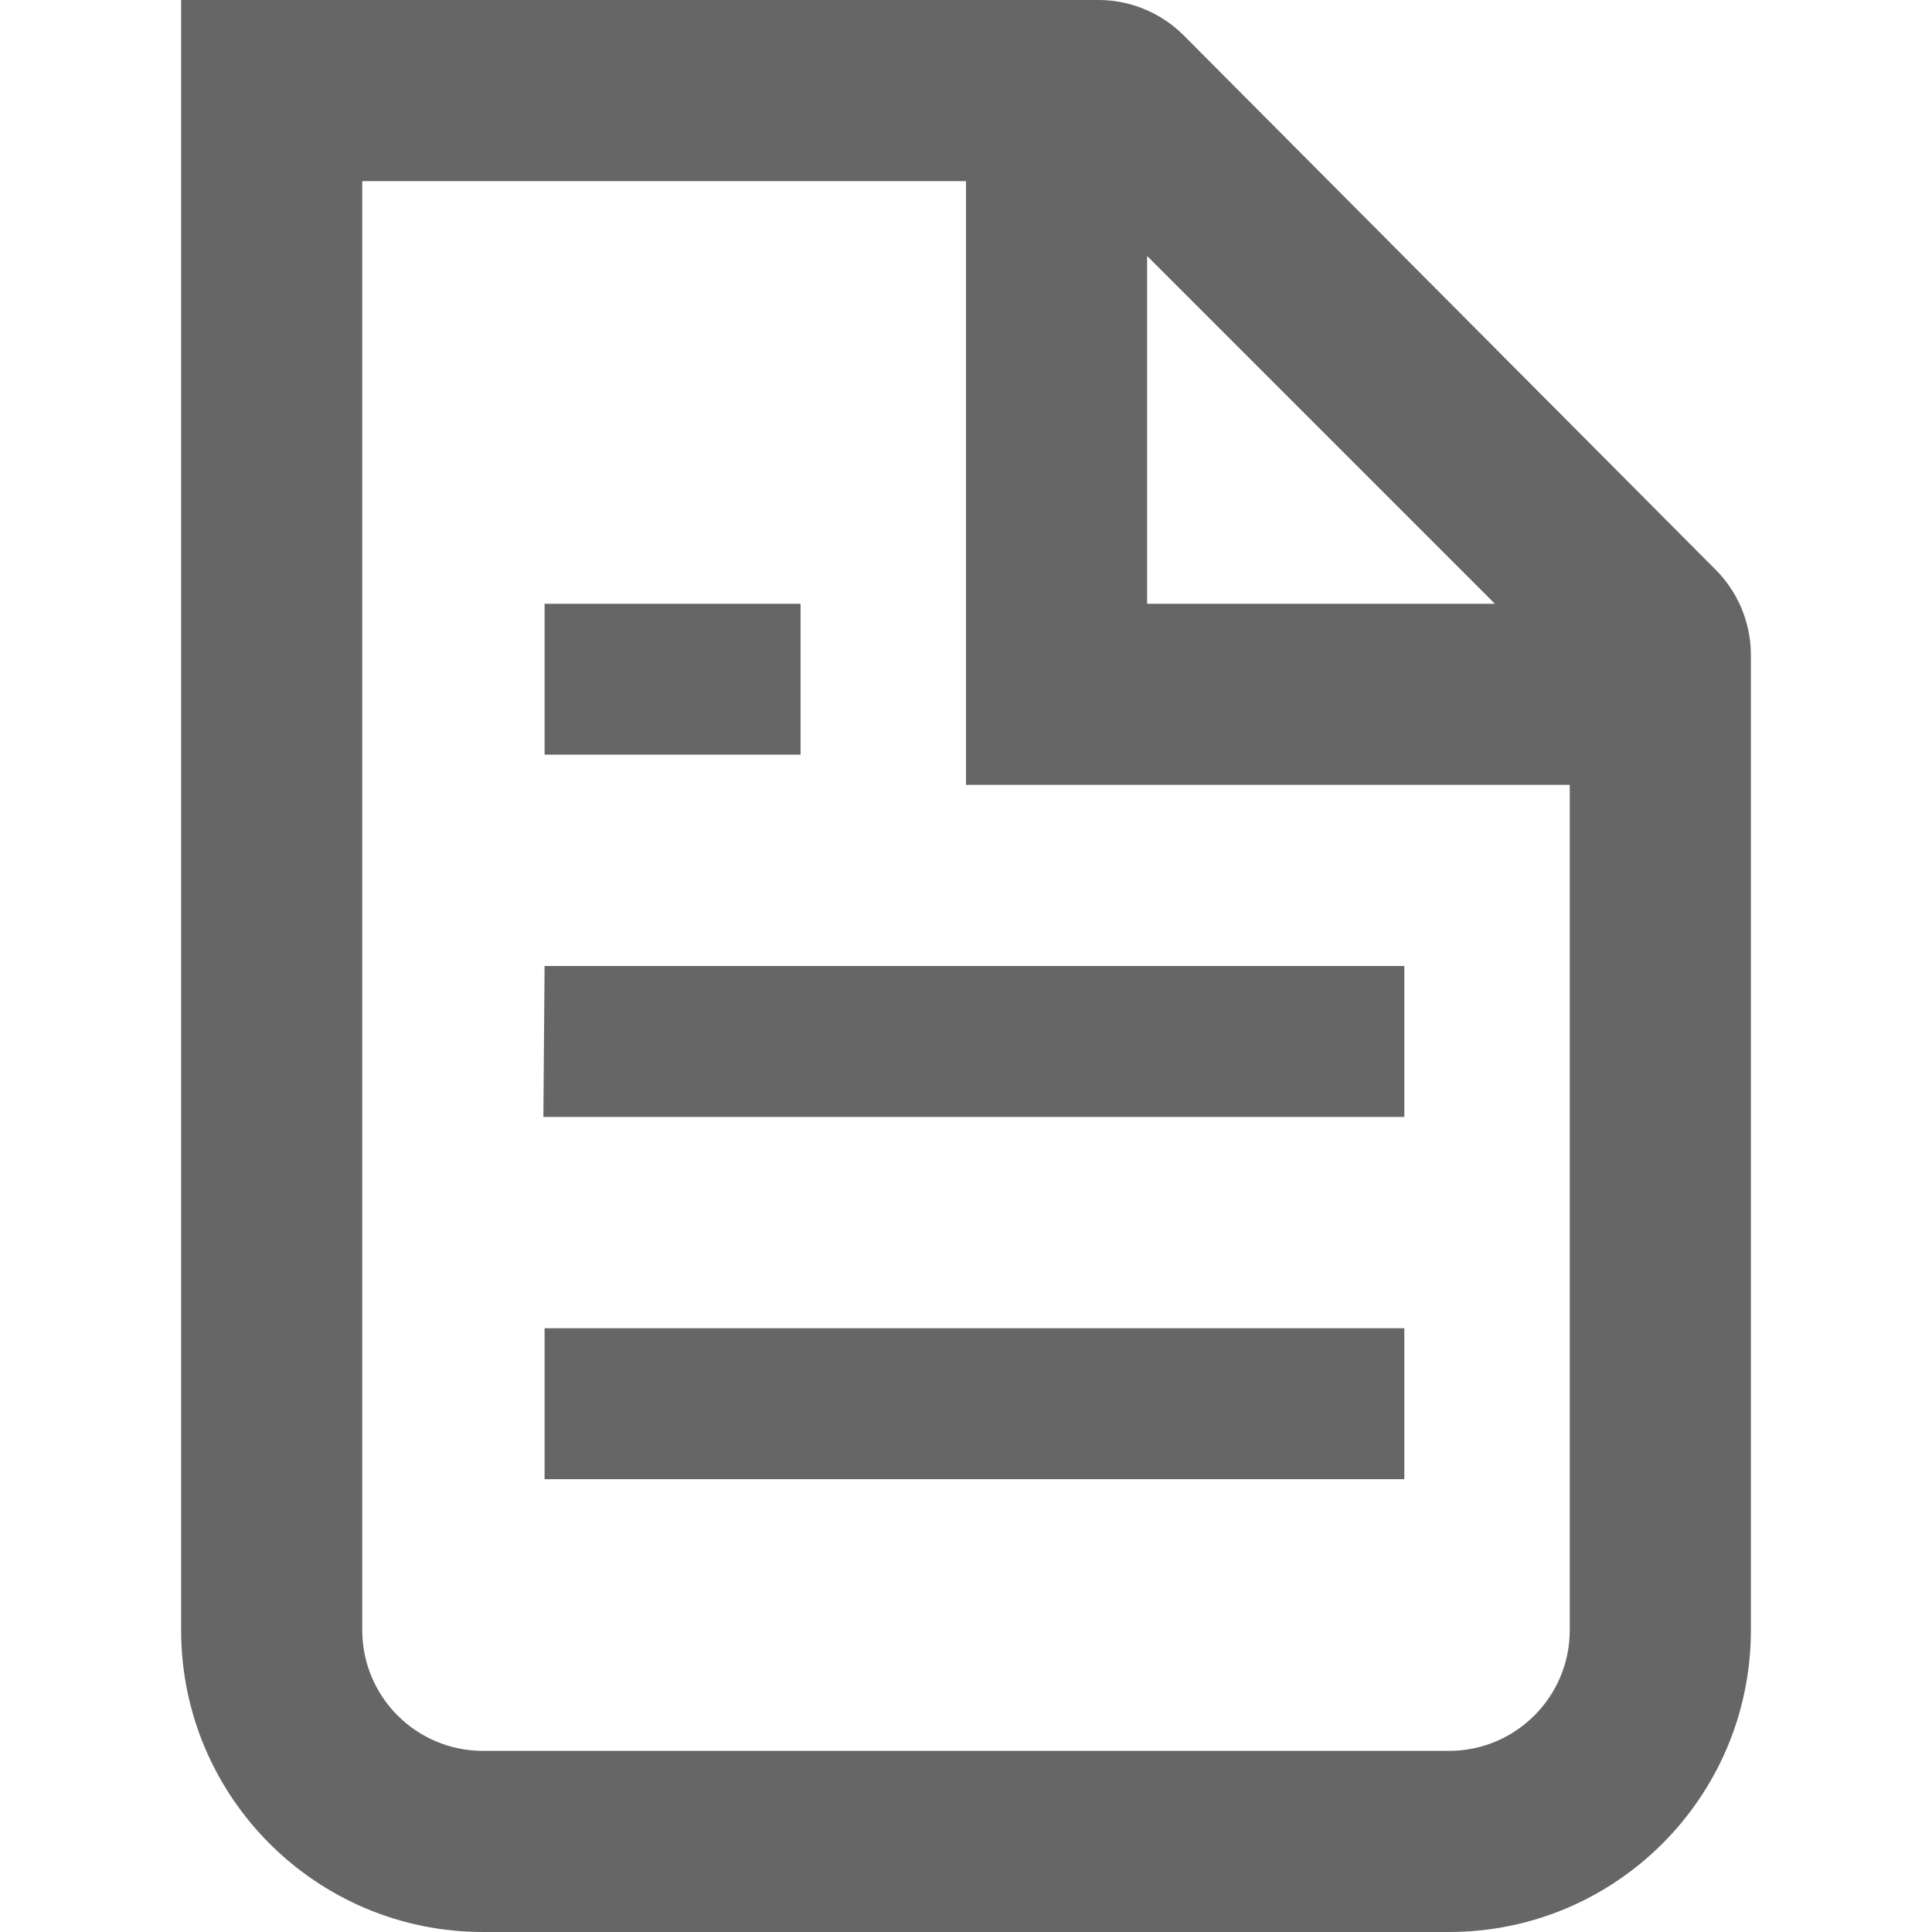
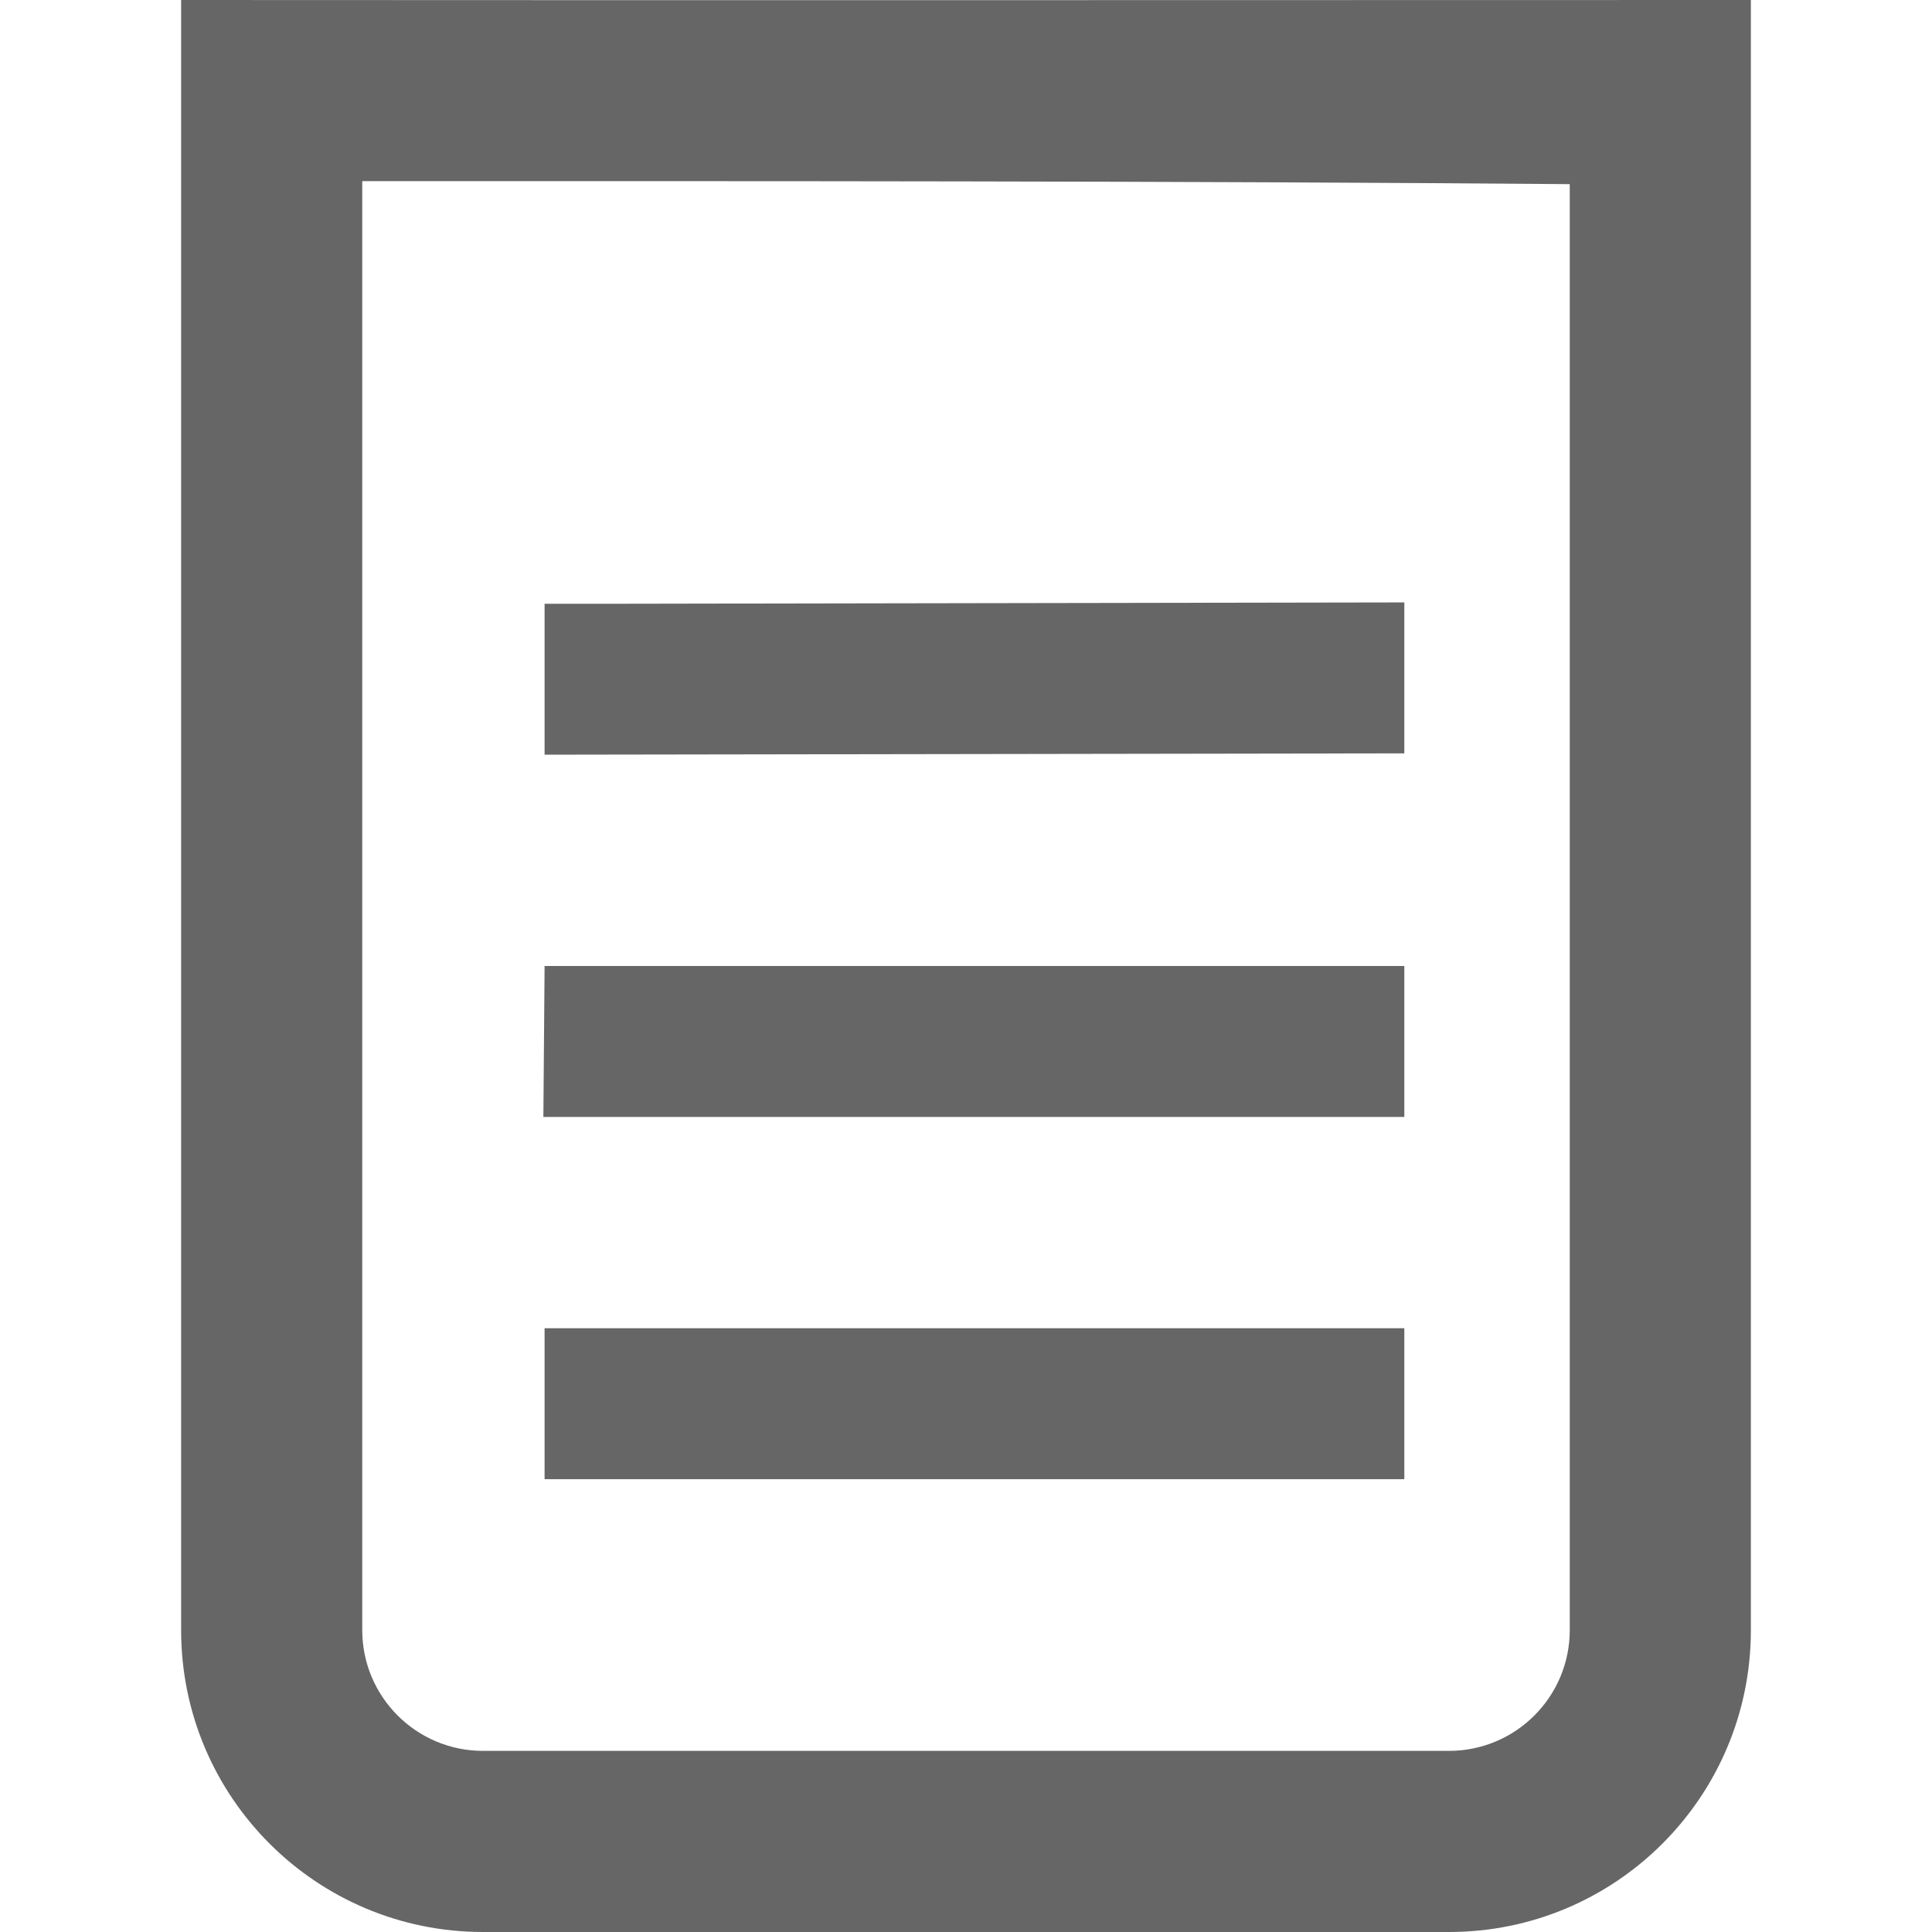
- <svg xmlns="http://www.w3.org/2000/svg" fill="none" viewBox="0 0 16 16">
-   <path d="M14.5 13.5V5.41a1 1 0 0 0-.3-.7L9.8.29A1 1 0 0 0 9.08 0H1.5v13.5A2.5 2.5 0 0 0 4 16h8a2.5 2.5 0 0 0 2.5-2.5m-1.5 0v-7H8v-5H3v12a1 1 0 0 0 1 1h8a1 1 0 0 0 1-1M9.5 5V2.12L12.38 5zM5.13 5h-.62v1.25h2.12V5zm-.62 3h7.12v1.25H4.5zm.62 3h-.62v1.25h7.12V11z" clip-rule="evenodd" fill="#666" fill-rule="evenodd" />
+ <svg xmlns="http://www.w3.org/2000/svg" fill="none" viewBox="0 0 16 16" version="1.1" id="svg214">
+   <defs id="defs218" />
+   <path d="M 14.5,13.5 V 0 C 12.458,0 5.455,0.003 1.5,0 V 13.5 C 1.5,14.881 2.619,16 4,16 h 8 c 1.381,0 2.5,-1.119 2.5,-2.5 m -1.5,0 V 6.5 1.525 C 9.667,1.498 6.333,1.5 3,1.5 v 12 c 0,0.552 0.448,1 1,1 h 8 c 0.552,0 1,-0.448 1,-1 M 5.13,5 H 4.51 v 1.25 l 7.12,-0.011 v -1.25 z M 4.51,8 h 7.12 V 9.25 H 4.5 Z m 0.62,3 H 4.51 v 1.25 h 7.12 V 11 Z" clip-rule="evenodd" fill="#666666" fill-rule="evenodd" id="path212" />
</svg>
